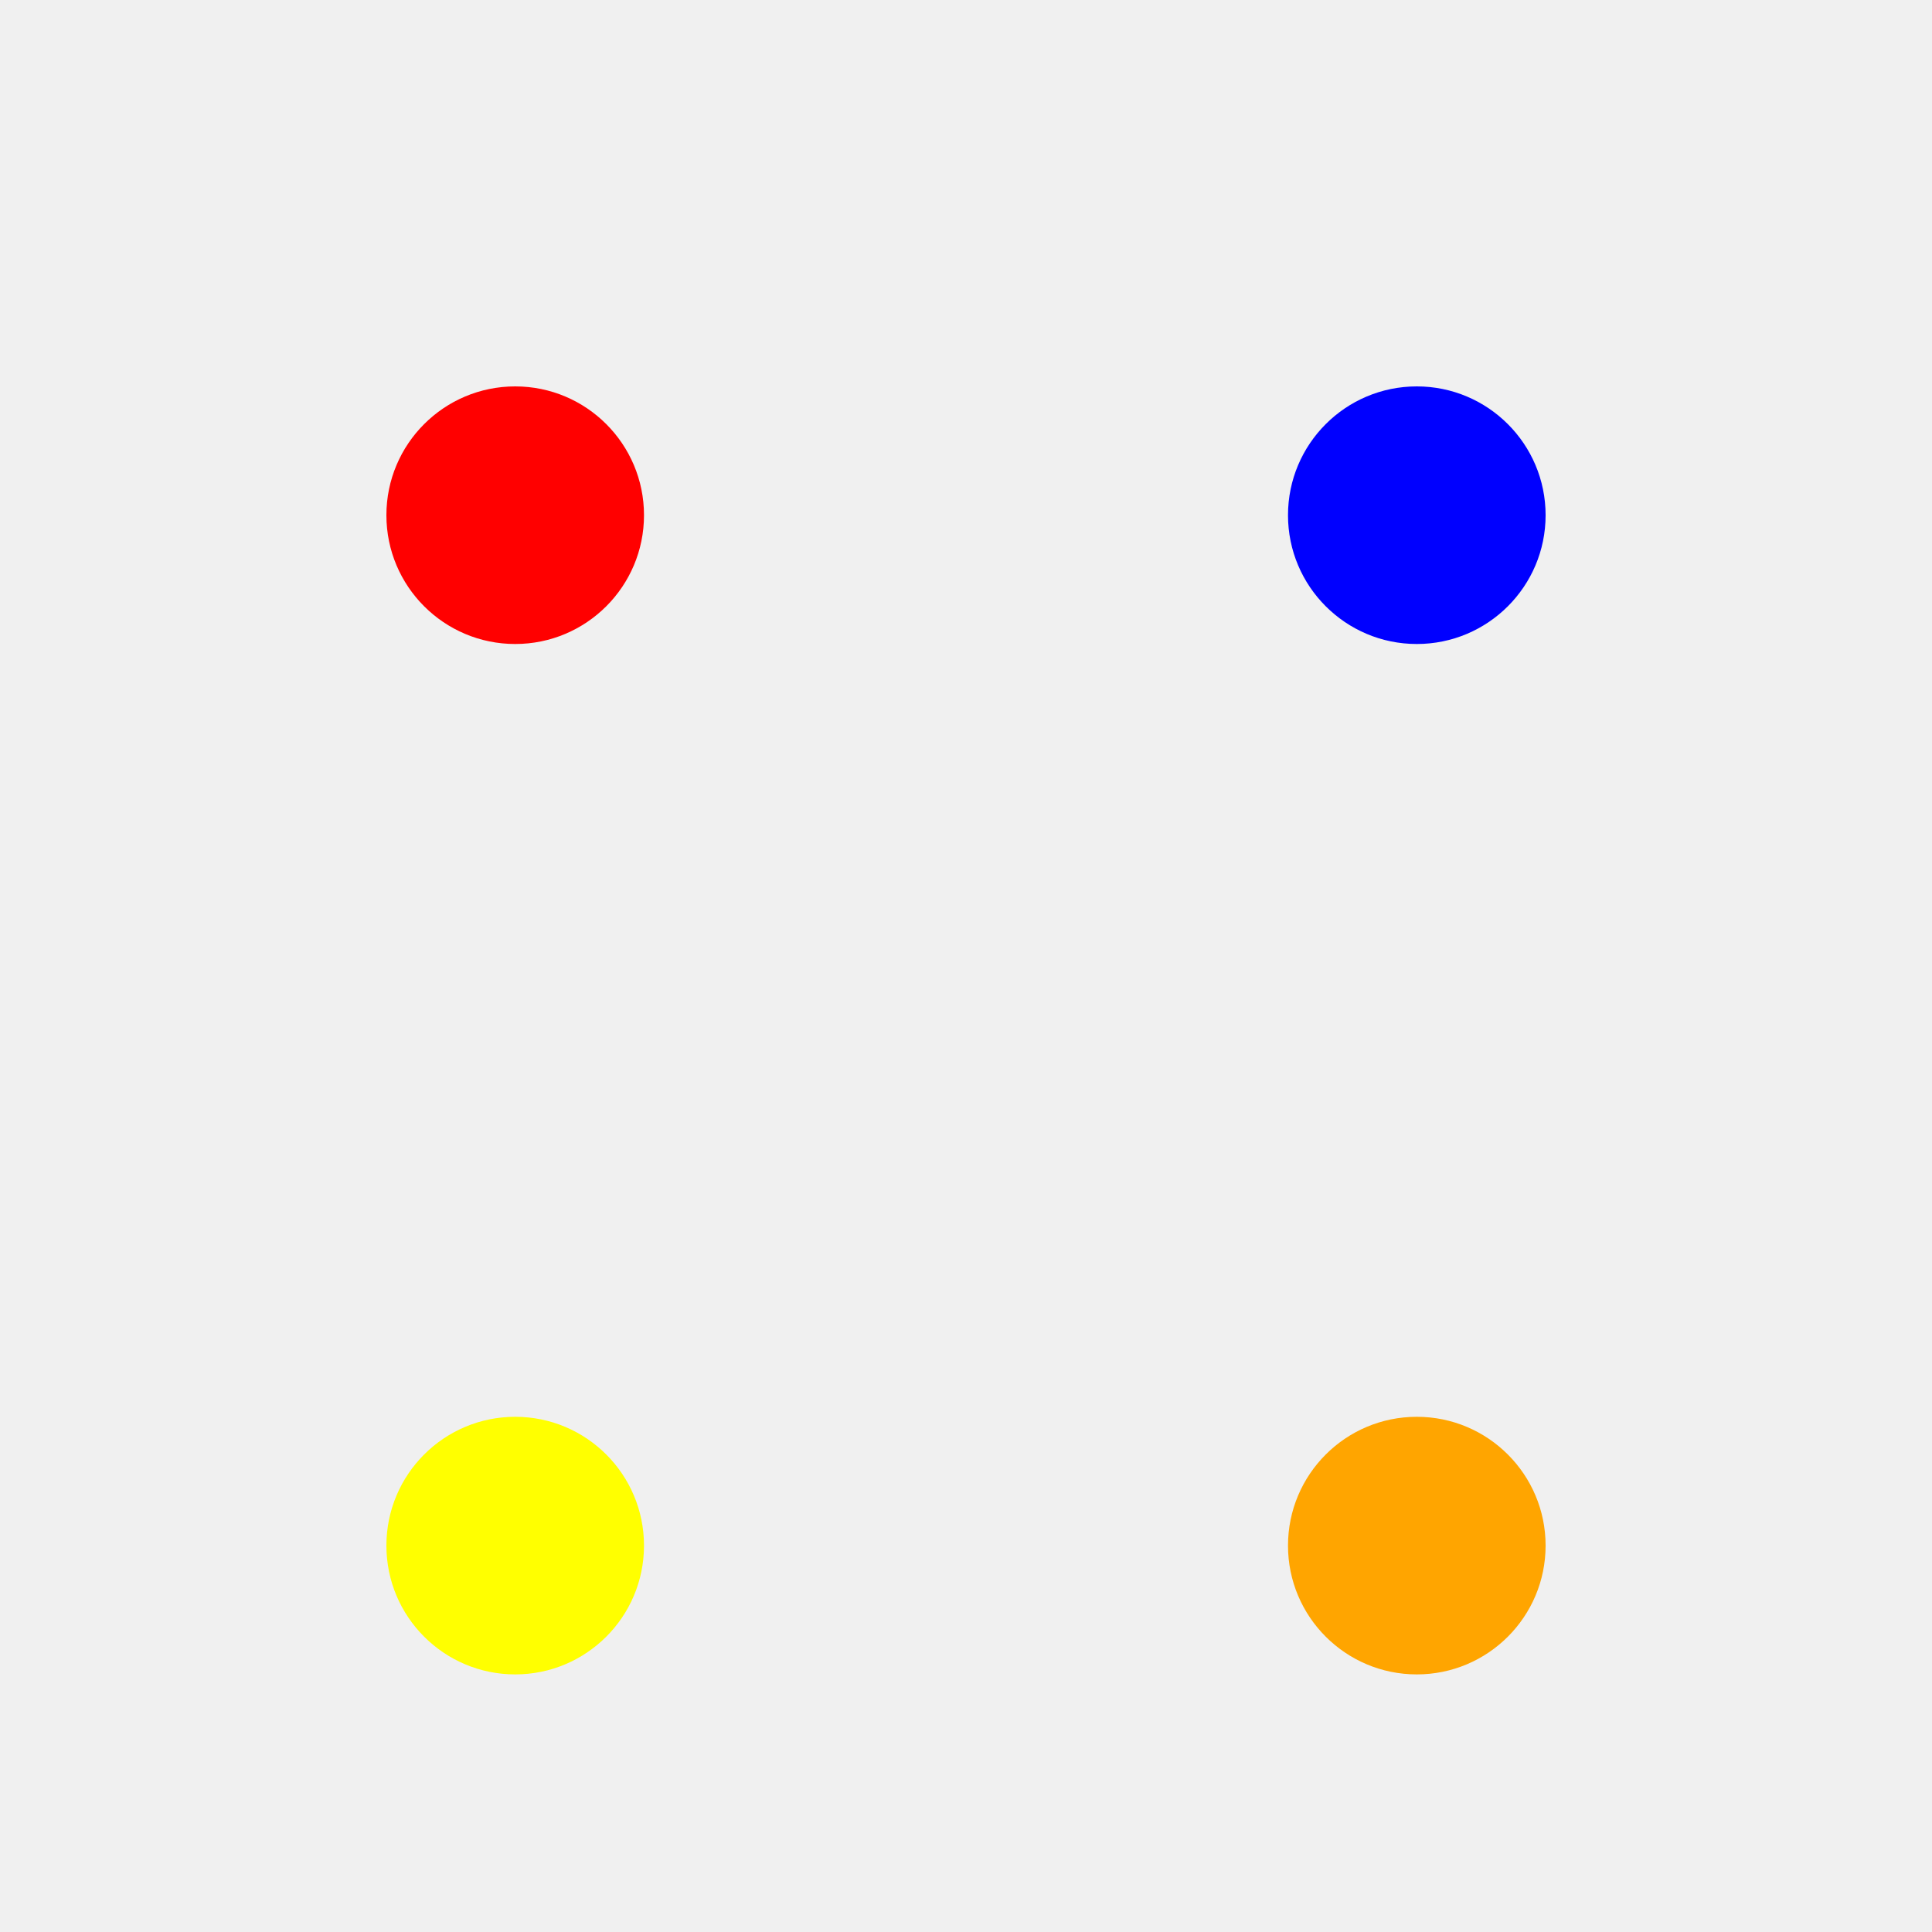
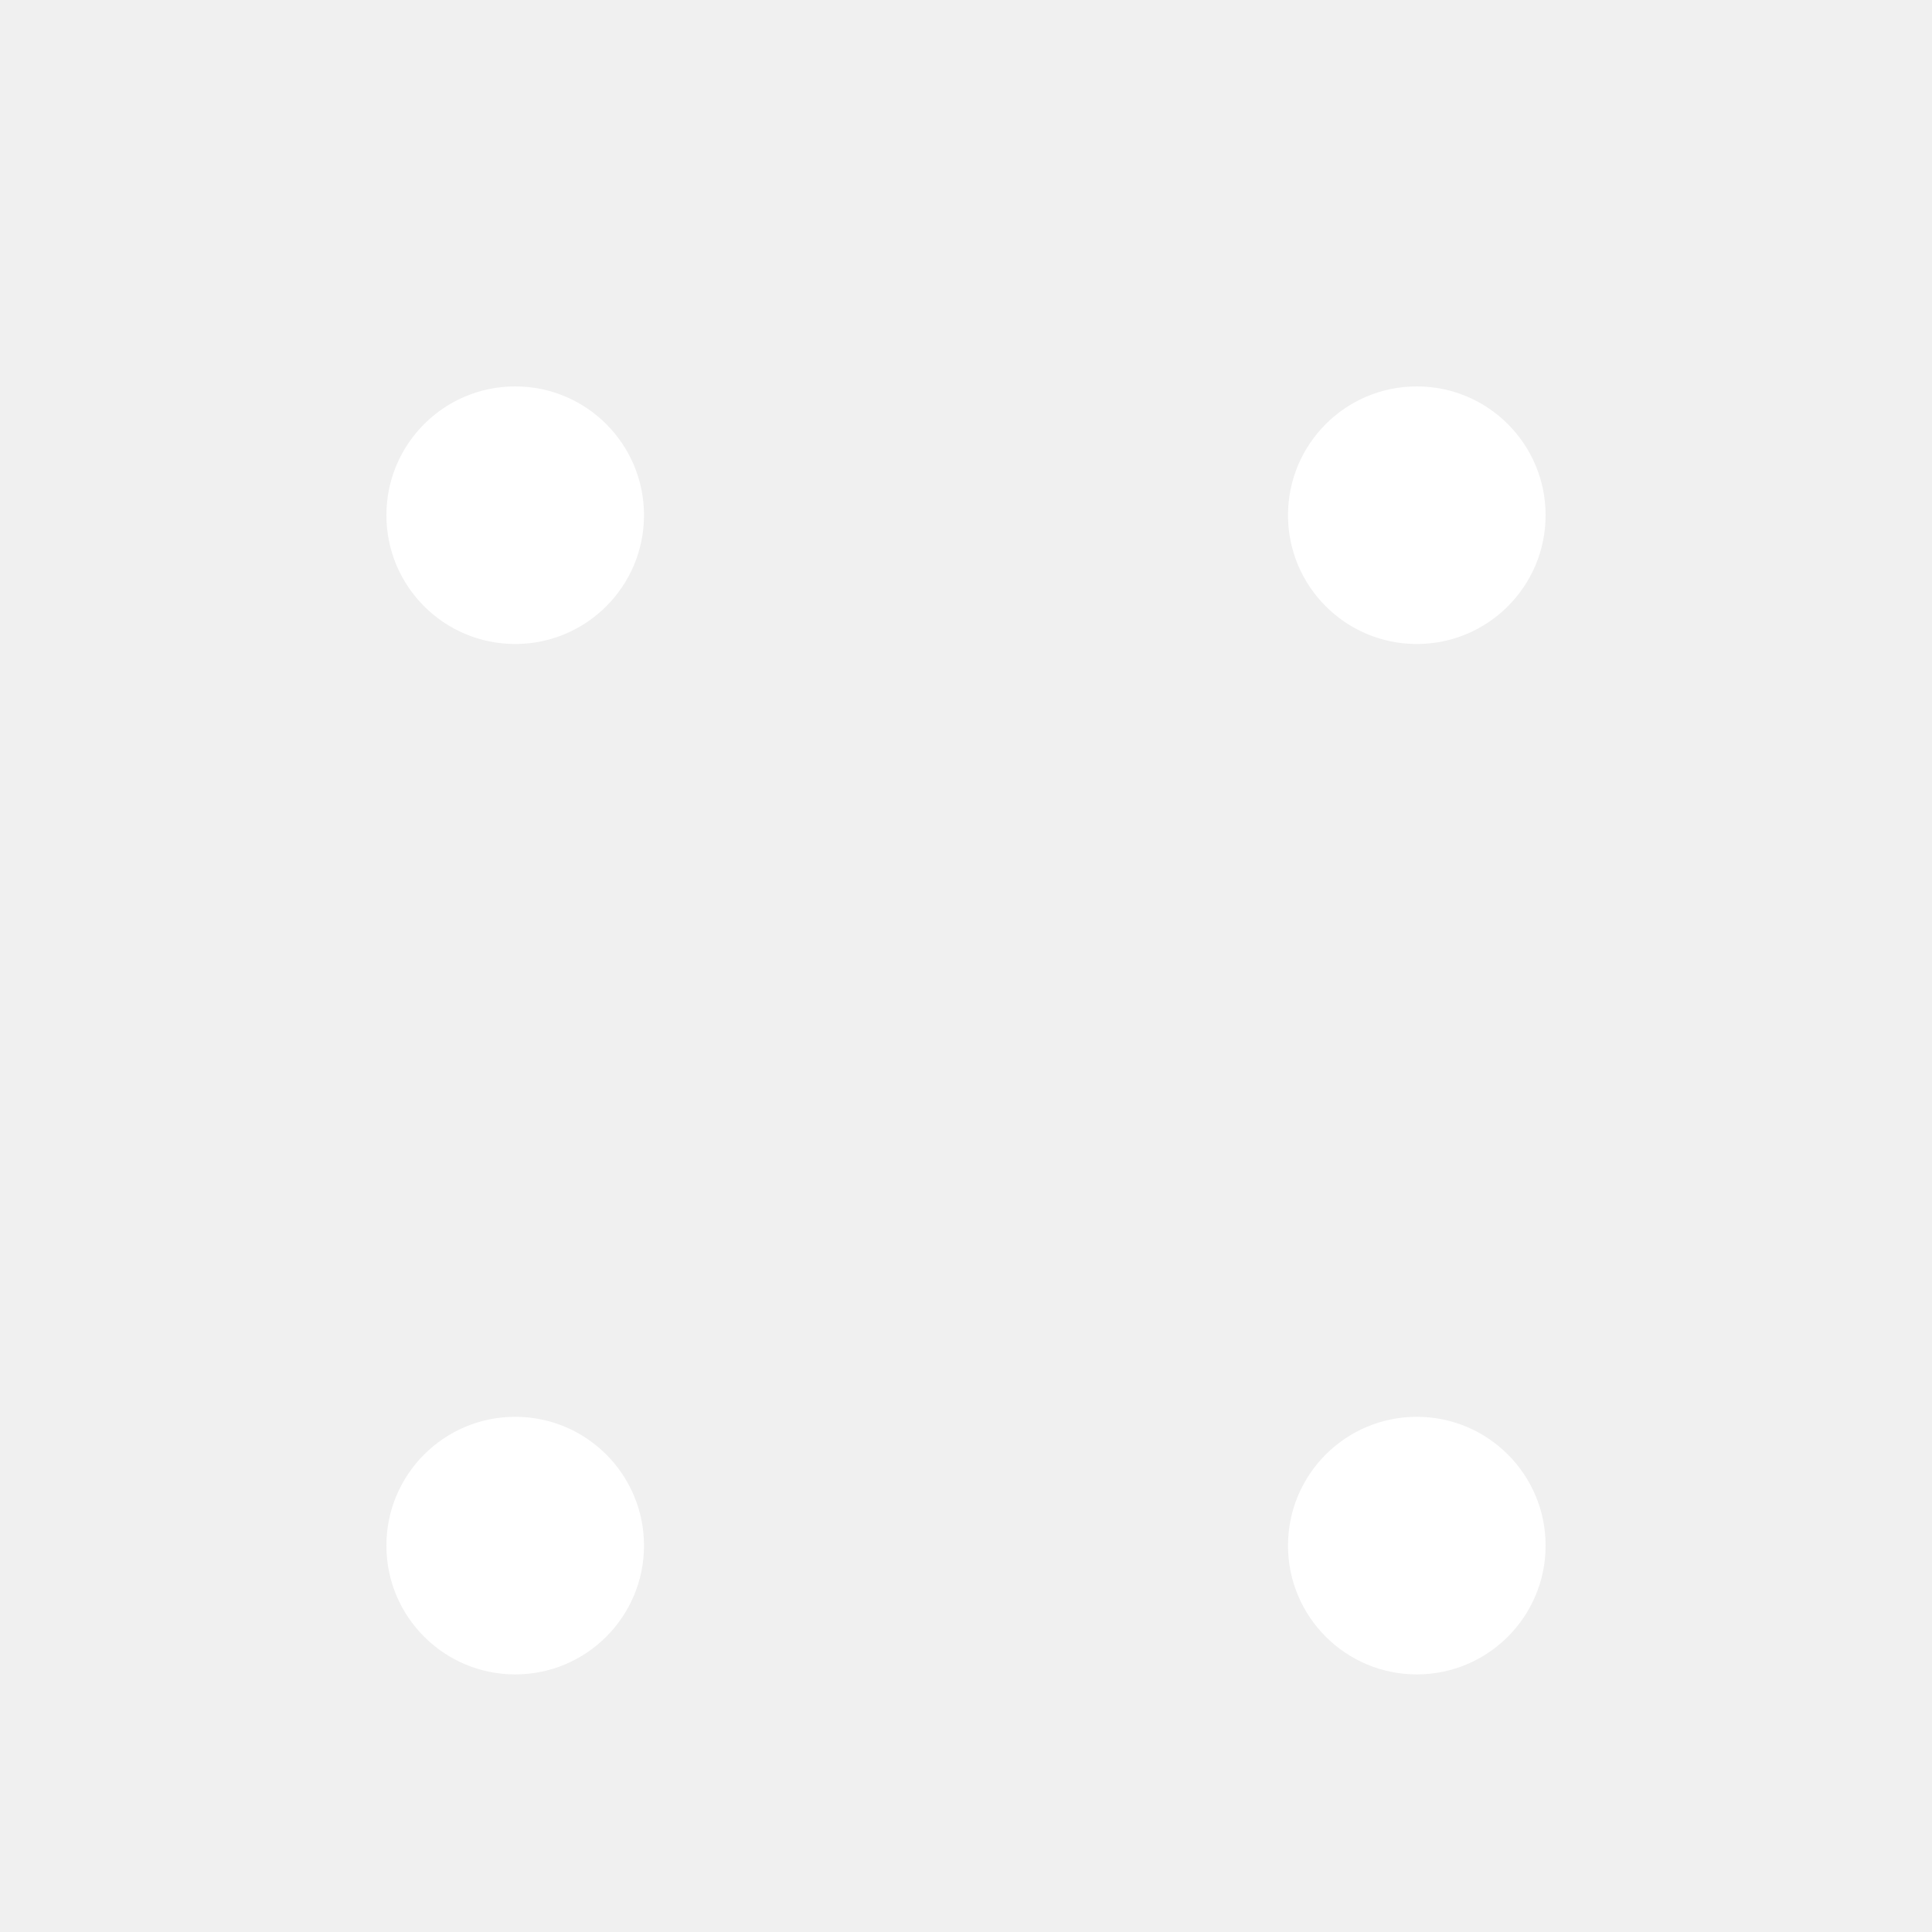
<svg xmlns="http://www.w3.org/2000/svg" viewBox="0 0 150 150" width="150" height="150">
  <rect x="5" y="10" width="140" height="140" rx="10" ry="10" fill="transparent" />
-   <circle cx="40" cy="40" r="10" fill="red" />
-   <circle cx="110" cy="40" r="10" fill="blue" />
-   <circle cx="40" cy="120" r="10" fill="yellow" />
-   <circle cx="110" cy="120" r="10" fill="orange" />
+   <circle cx="40" cy="40" r="10" fill="white" />
+   <circle cx="110" cy="40" r="10" fill="white" />
+   <circle cx="40" cy="120" r="10" fill="white" />
+   <circle cx="110" cy="120" r="10" fill="white" />
</svg>
